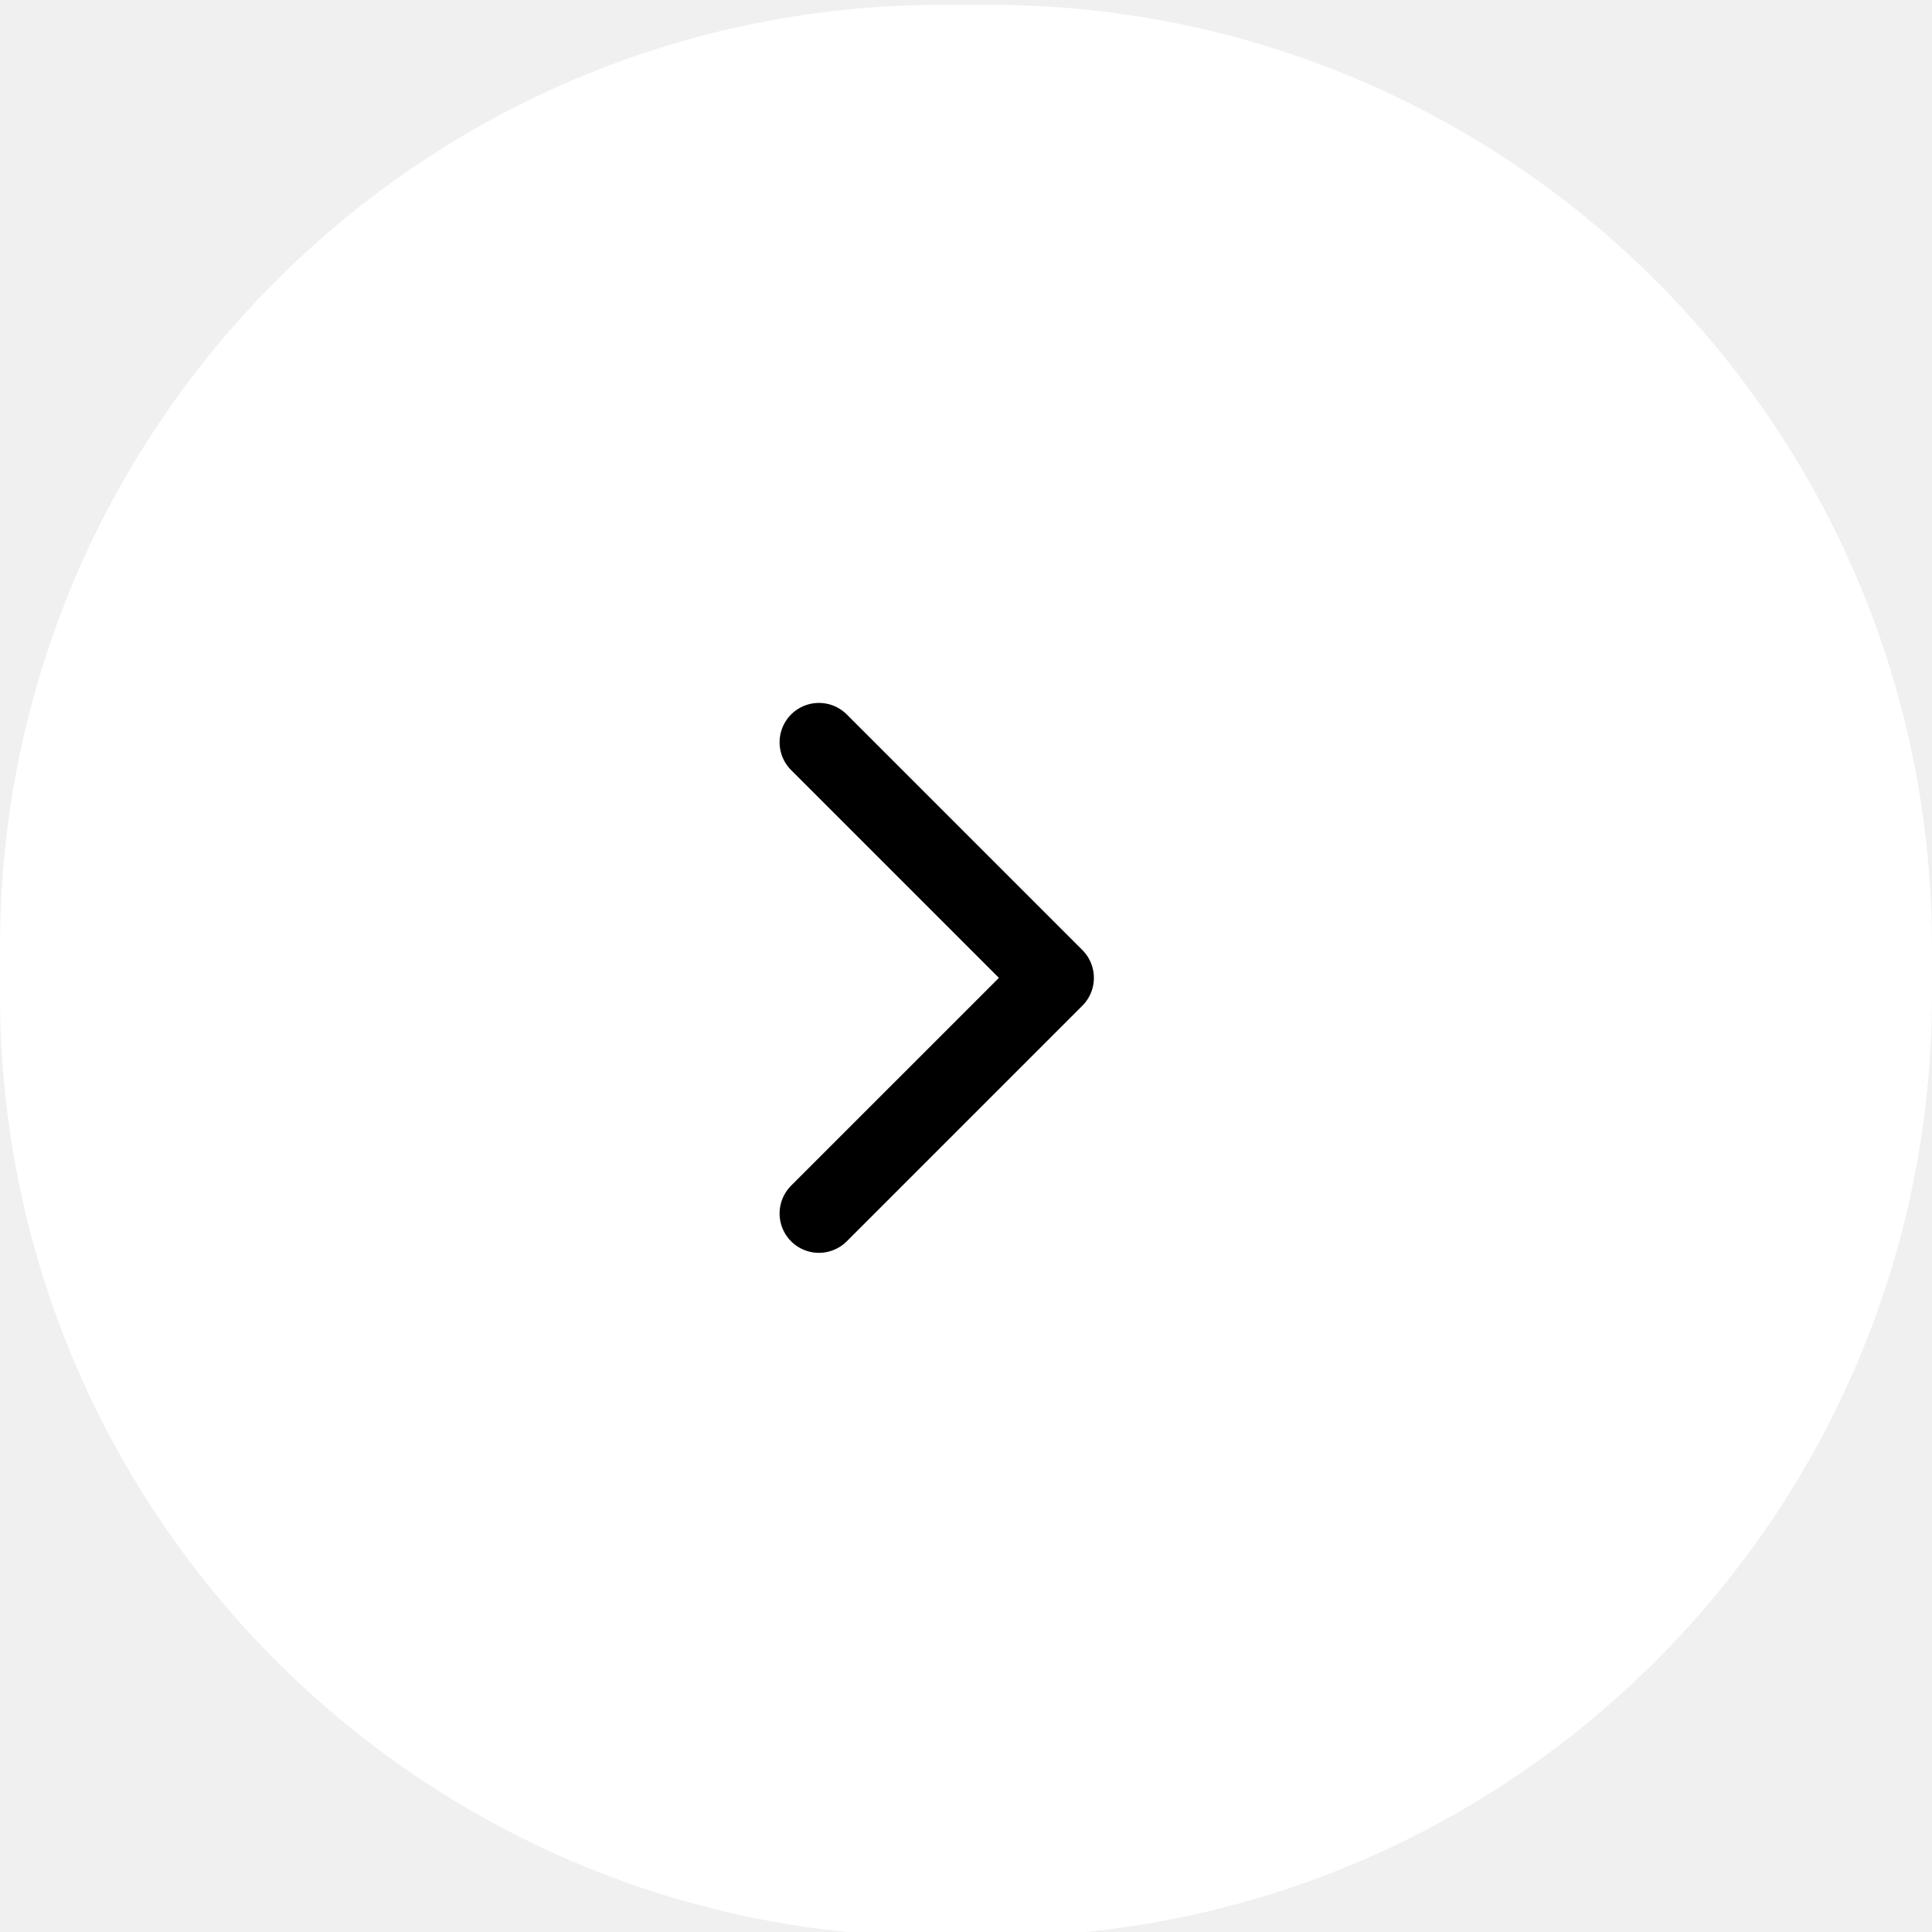
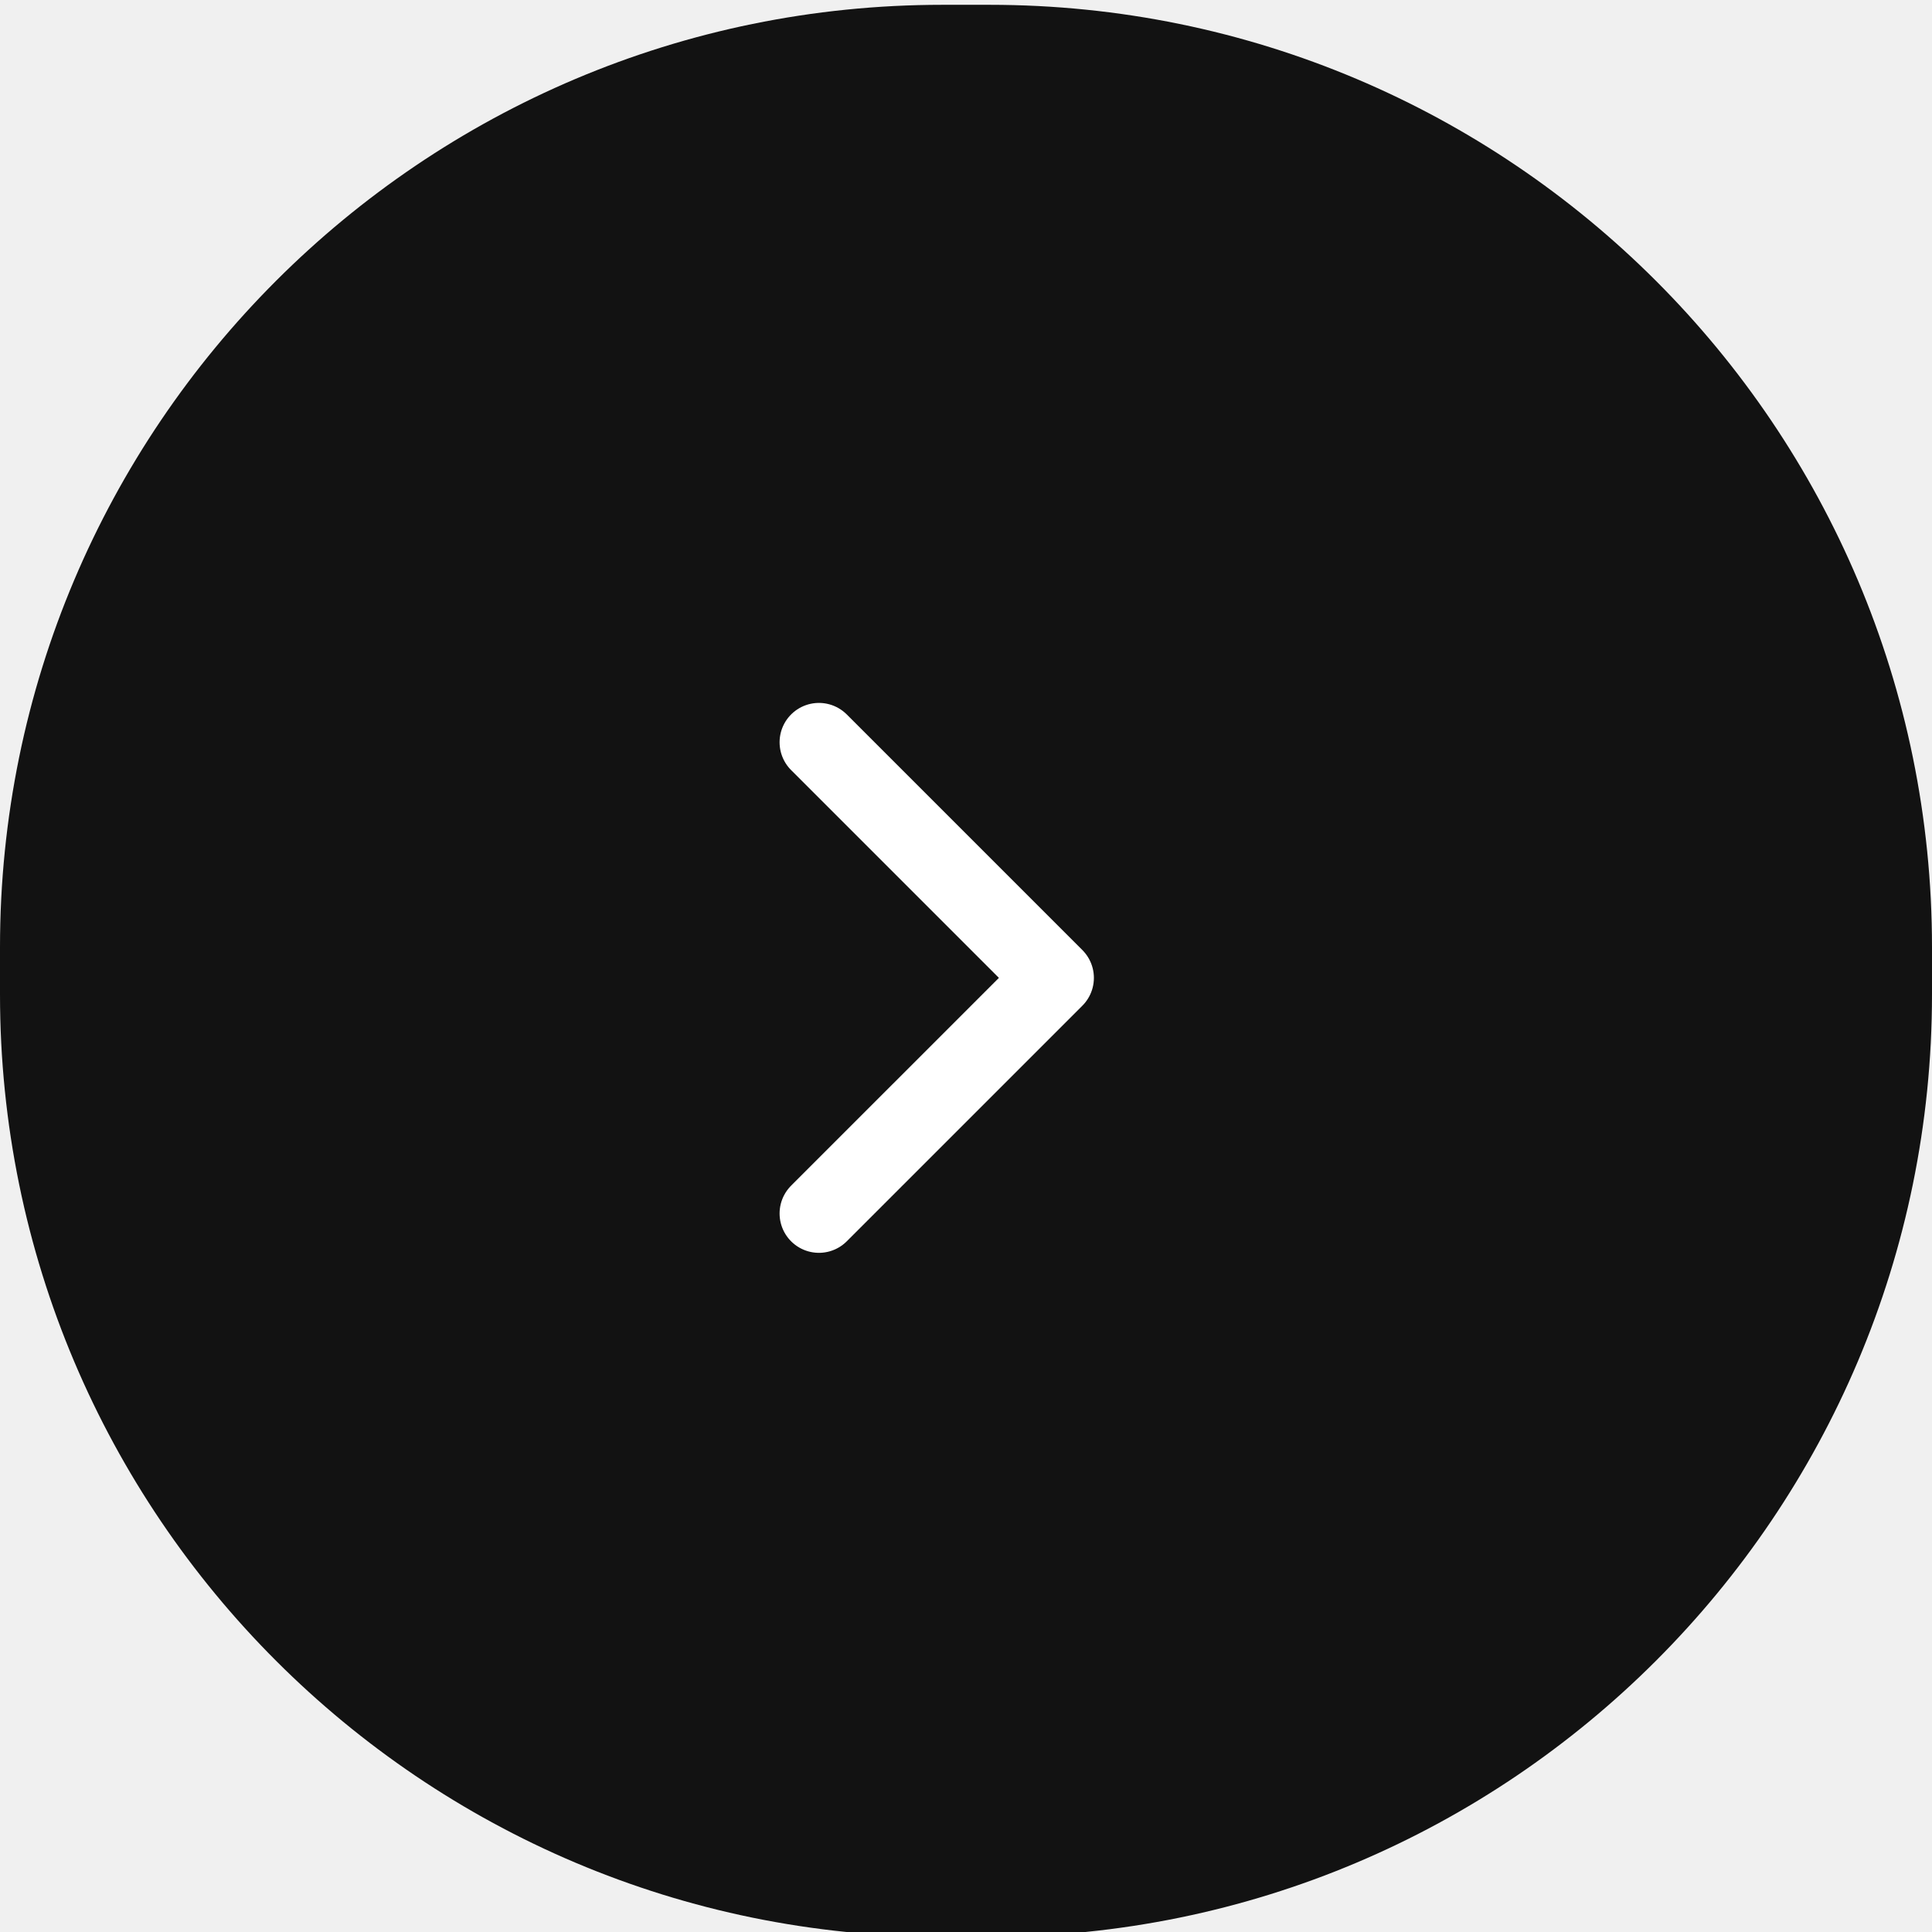
<svg xmlns="http://www.w3.org/2000/svg" width="41" height="41" viewBox="0 0 41 41" fill="none">
-   <rect width="41" height="41" rx="20" transform="matrix(-1 0 0 1 41 0.102051)" fill="#FFFFFF" />
-   <path d="M17.379 15.752L22.379 20.752L17.379 25.752" stroke="#000000" stroke-width="1.67" stroke-linecap="round" stroke-linejoin="round" />
+   <rect width="41" height="41" rx="20" transform="matrix(-1 0 0 1 41 0.102051)" fill="#121212" />
+   <path d="M17.379 15.752L22.379 20.752L17.379 25.752" stroke="#FFFFFF" stroke-width="1.67" stroke-linecap="round" stroke-linejoin="round" />
</svg>
